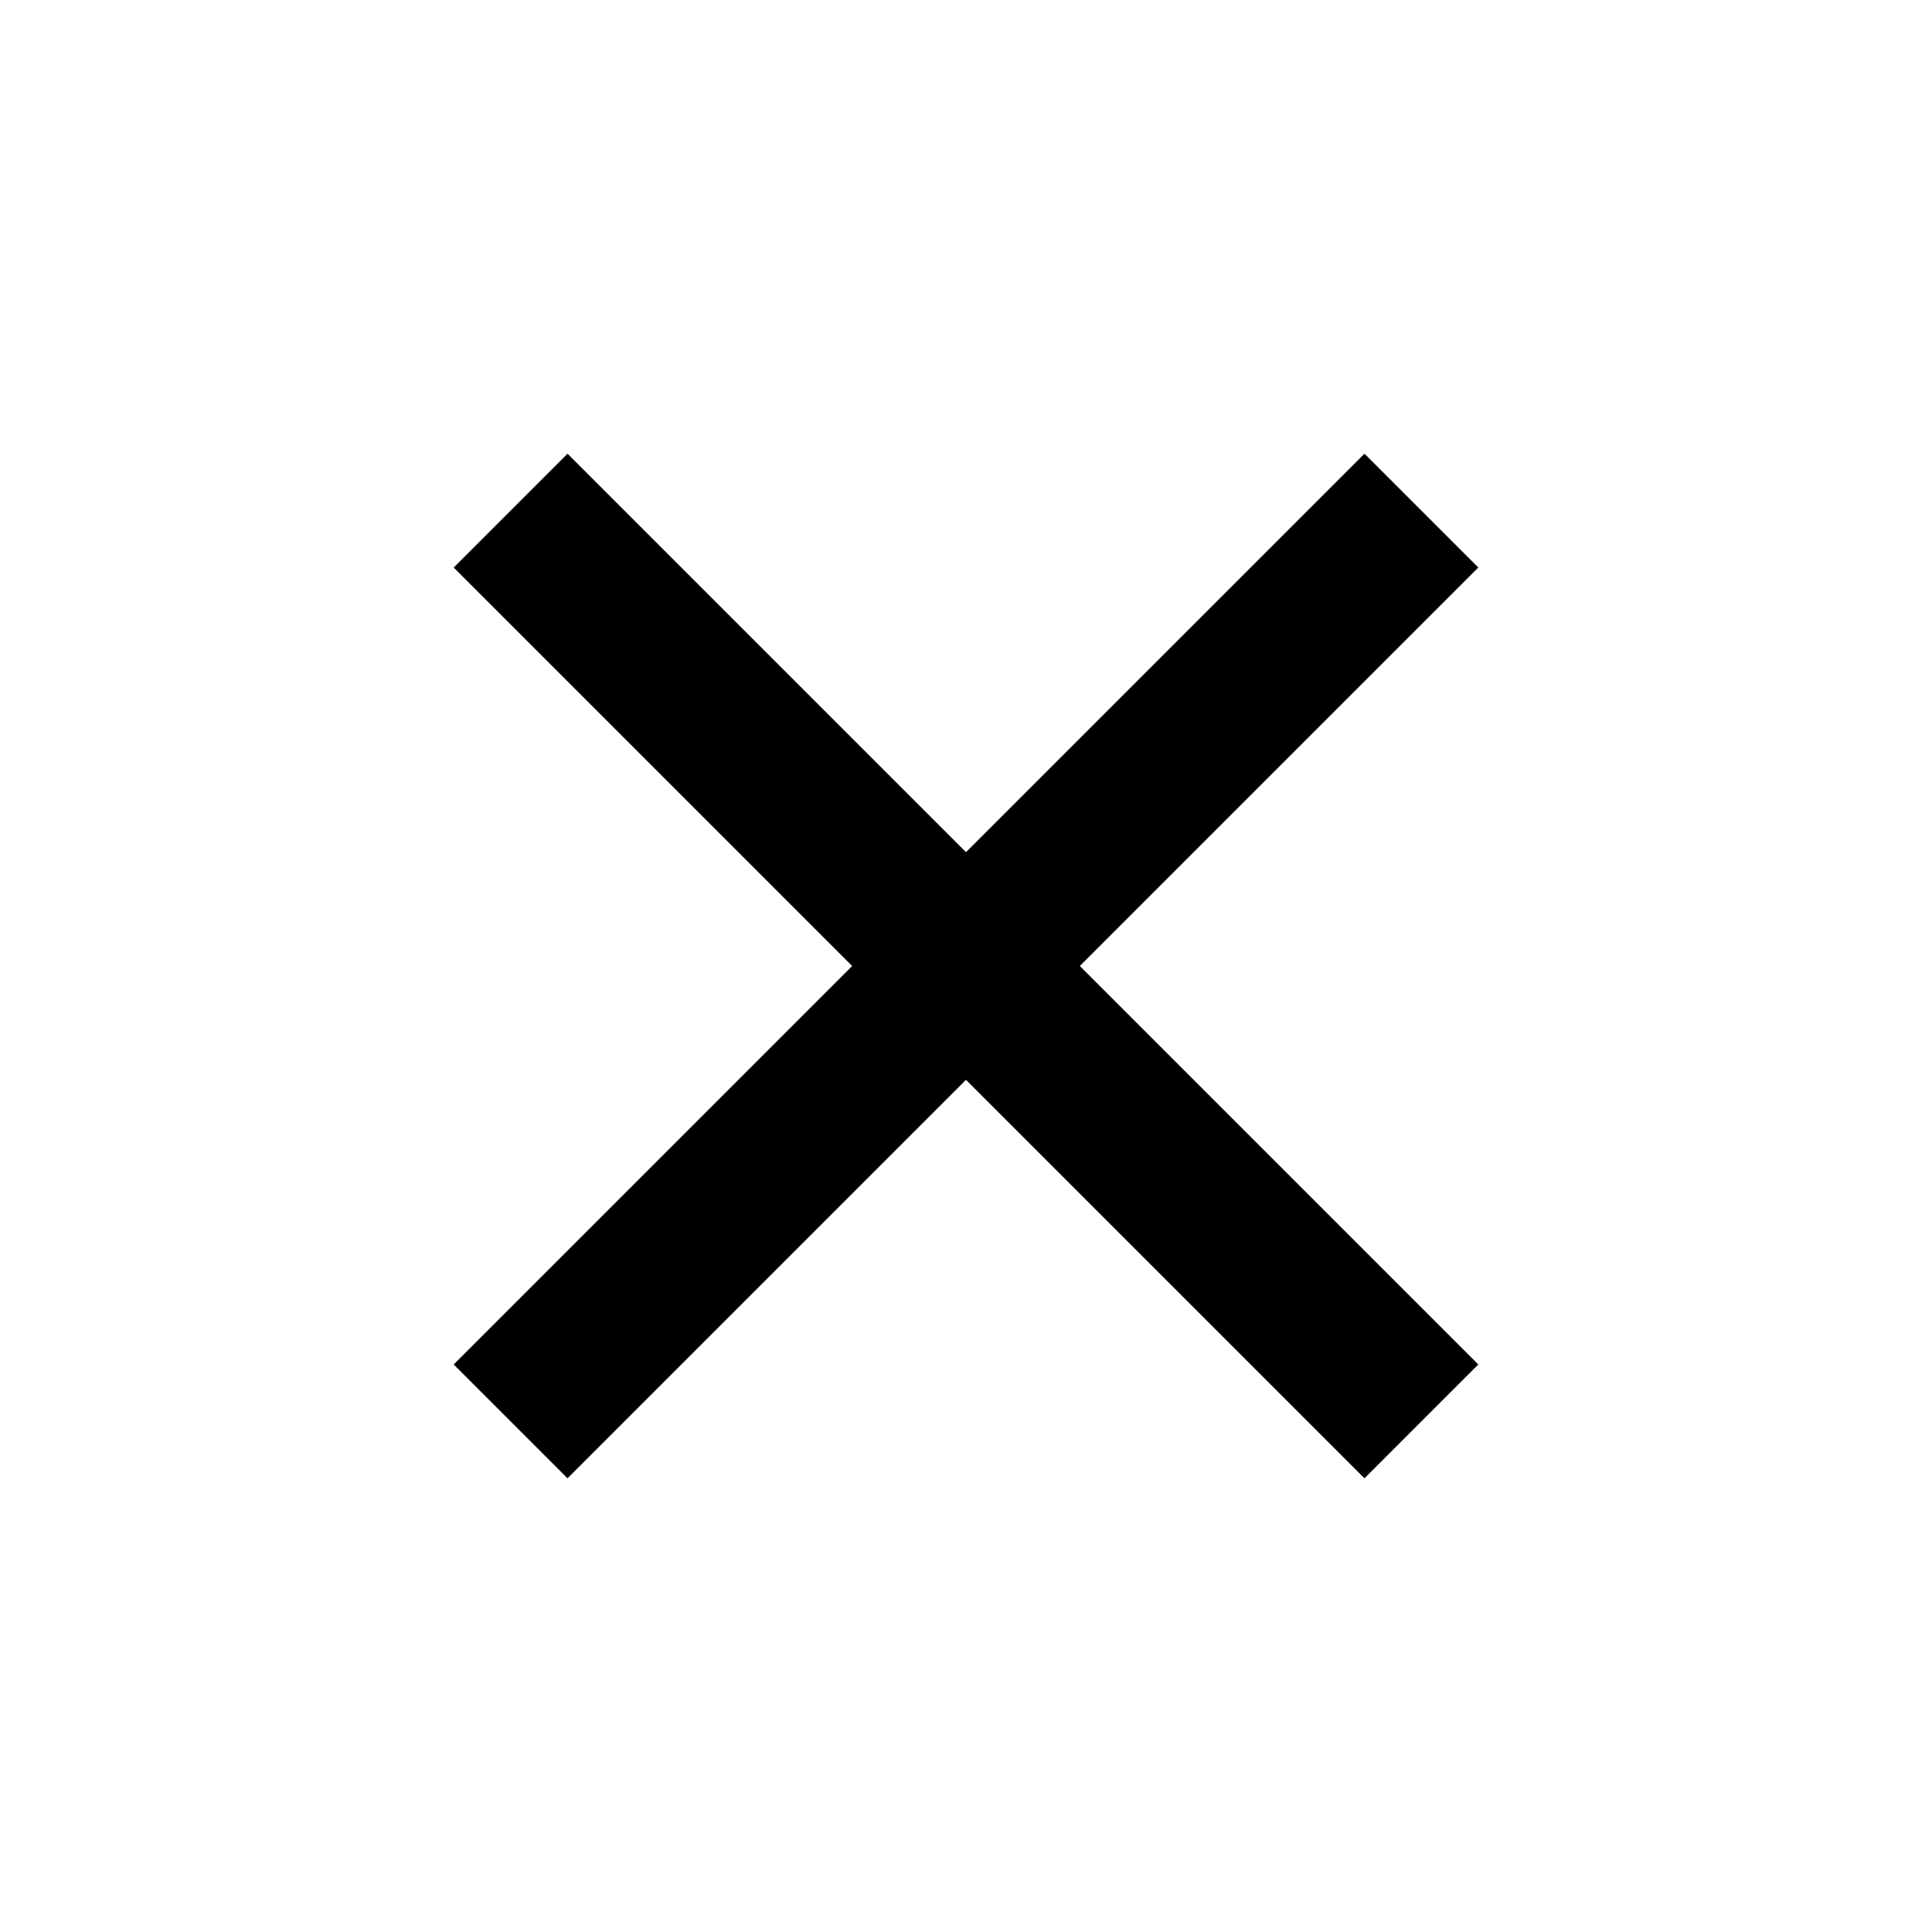
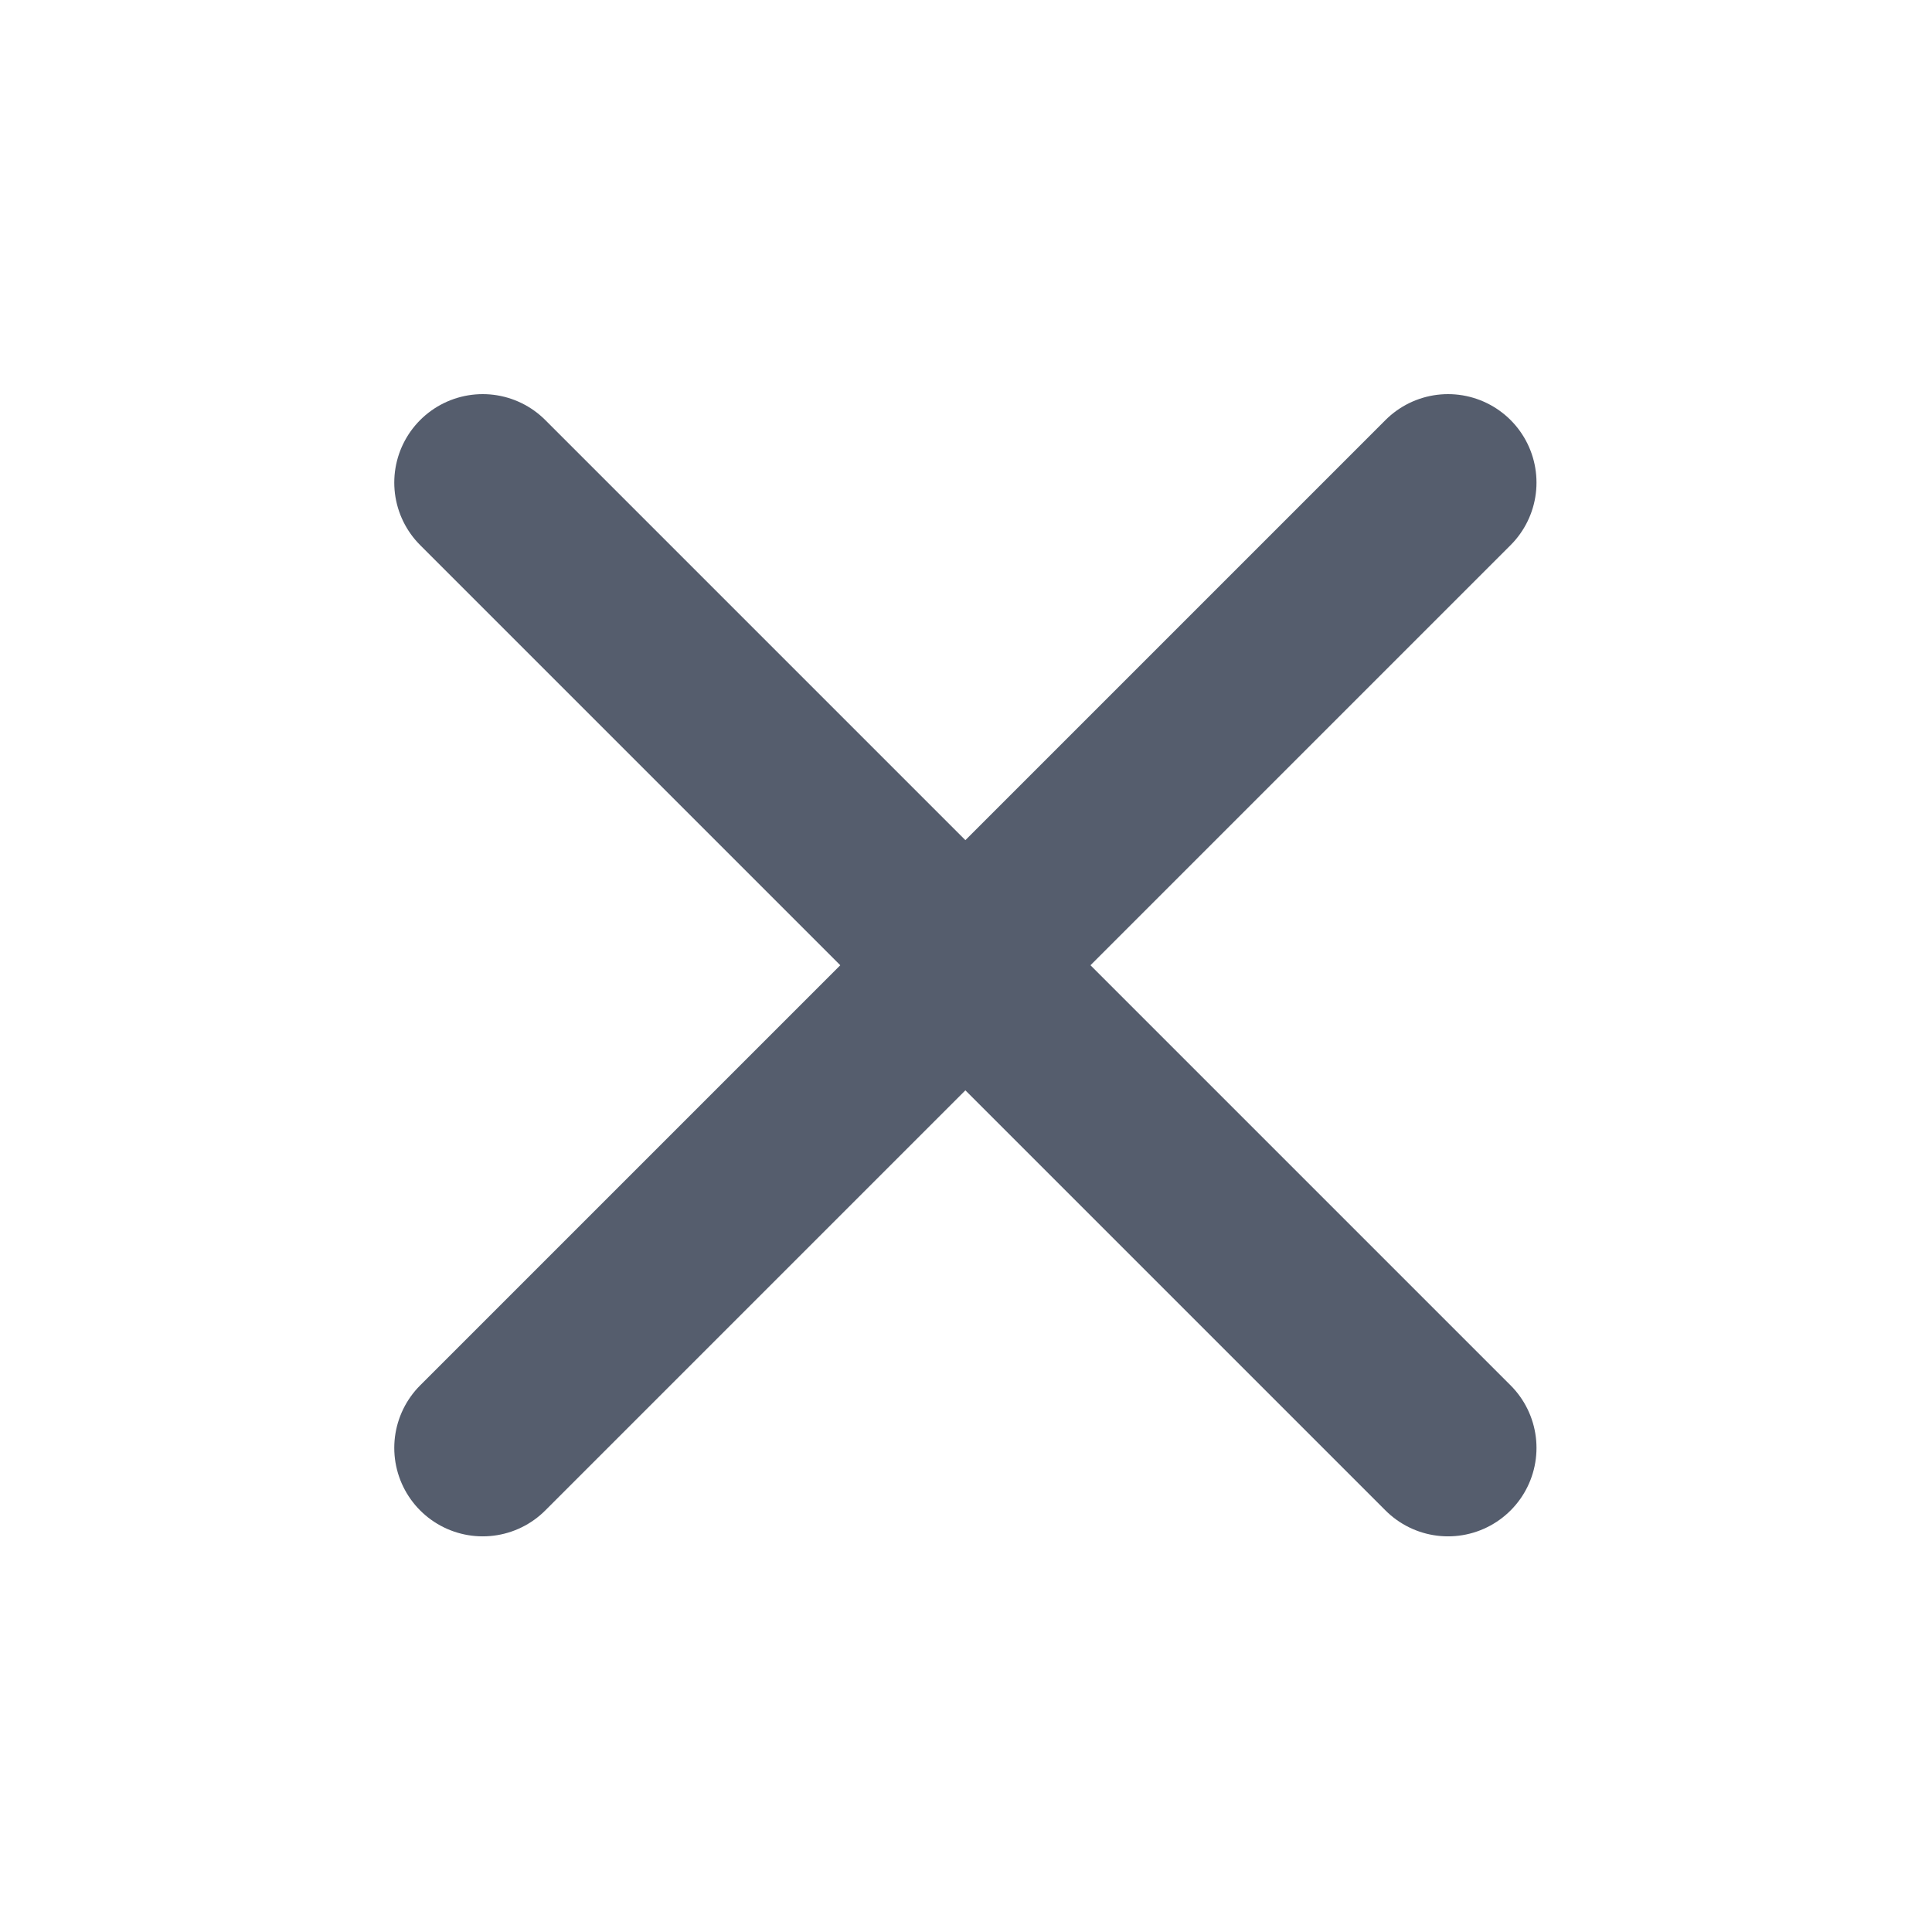
- <svg xmlns="http://www.w3.org/2000/svg" width="24" height="24" viewBox="0 0 24 24" fill="black">
-   <path d="M12 10.586L16.95 5.636L18.364 7.05L13.414 12L18.364 16.95L16.95 18.364L12 13.414L7.05 18.364L5.636 16.95L10.586 12L5.636 7.05L7.05 5.636L12 10.586Z" />
+ <svg xmlns="http://www.w3.org/2000/svg" width="14" height="14" viewBox="0 0 14 14" fill="none">
+   <path d="M10.493 3.497L3.498 10.492" stroke="#555D6D" stroke-width="1.282" stroke-linecap="round" stroke-linejoin="round" />
+   <path d="M3.498 3.497L10.493 10.492" stroke="#555D6D" stroke-width="1.282" stroke-linecap="round" stroke-linejoin="round" />
</svg>
